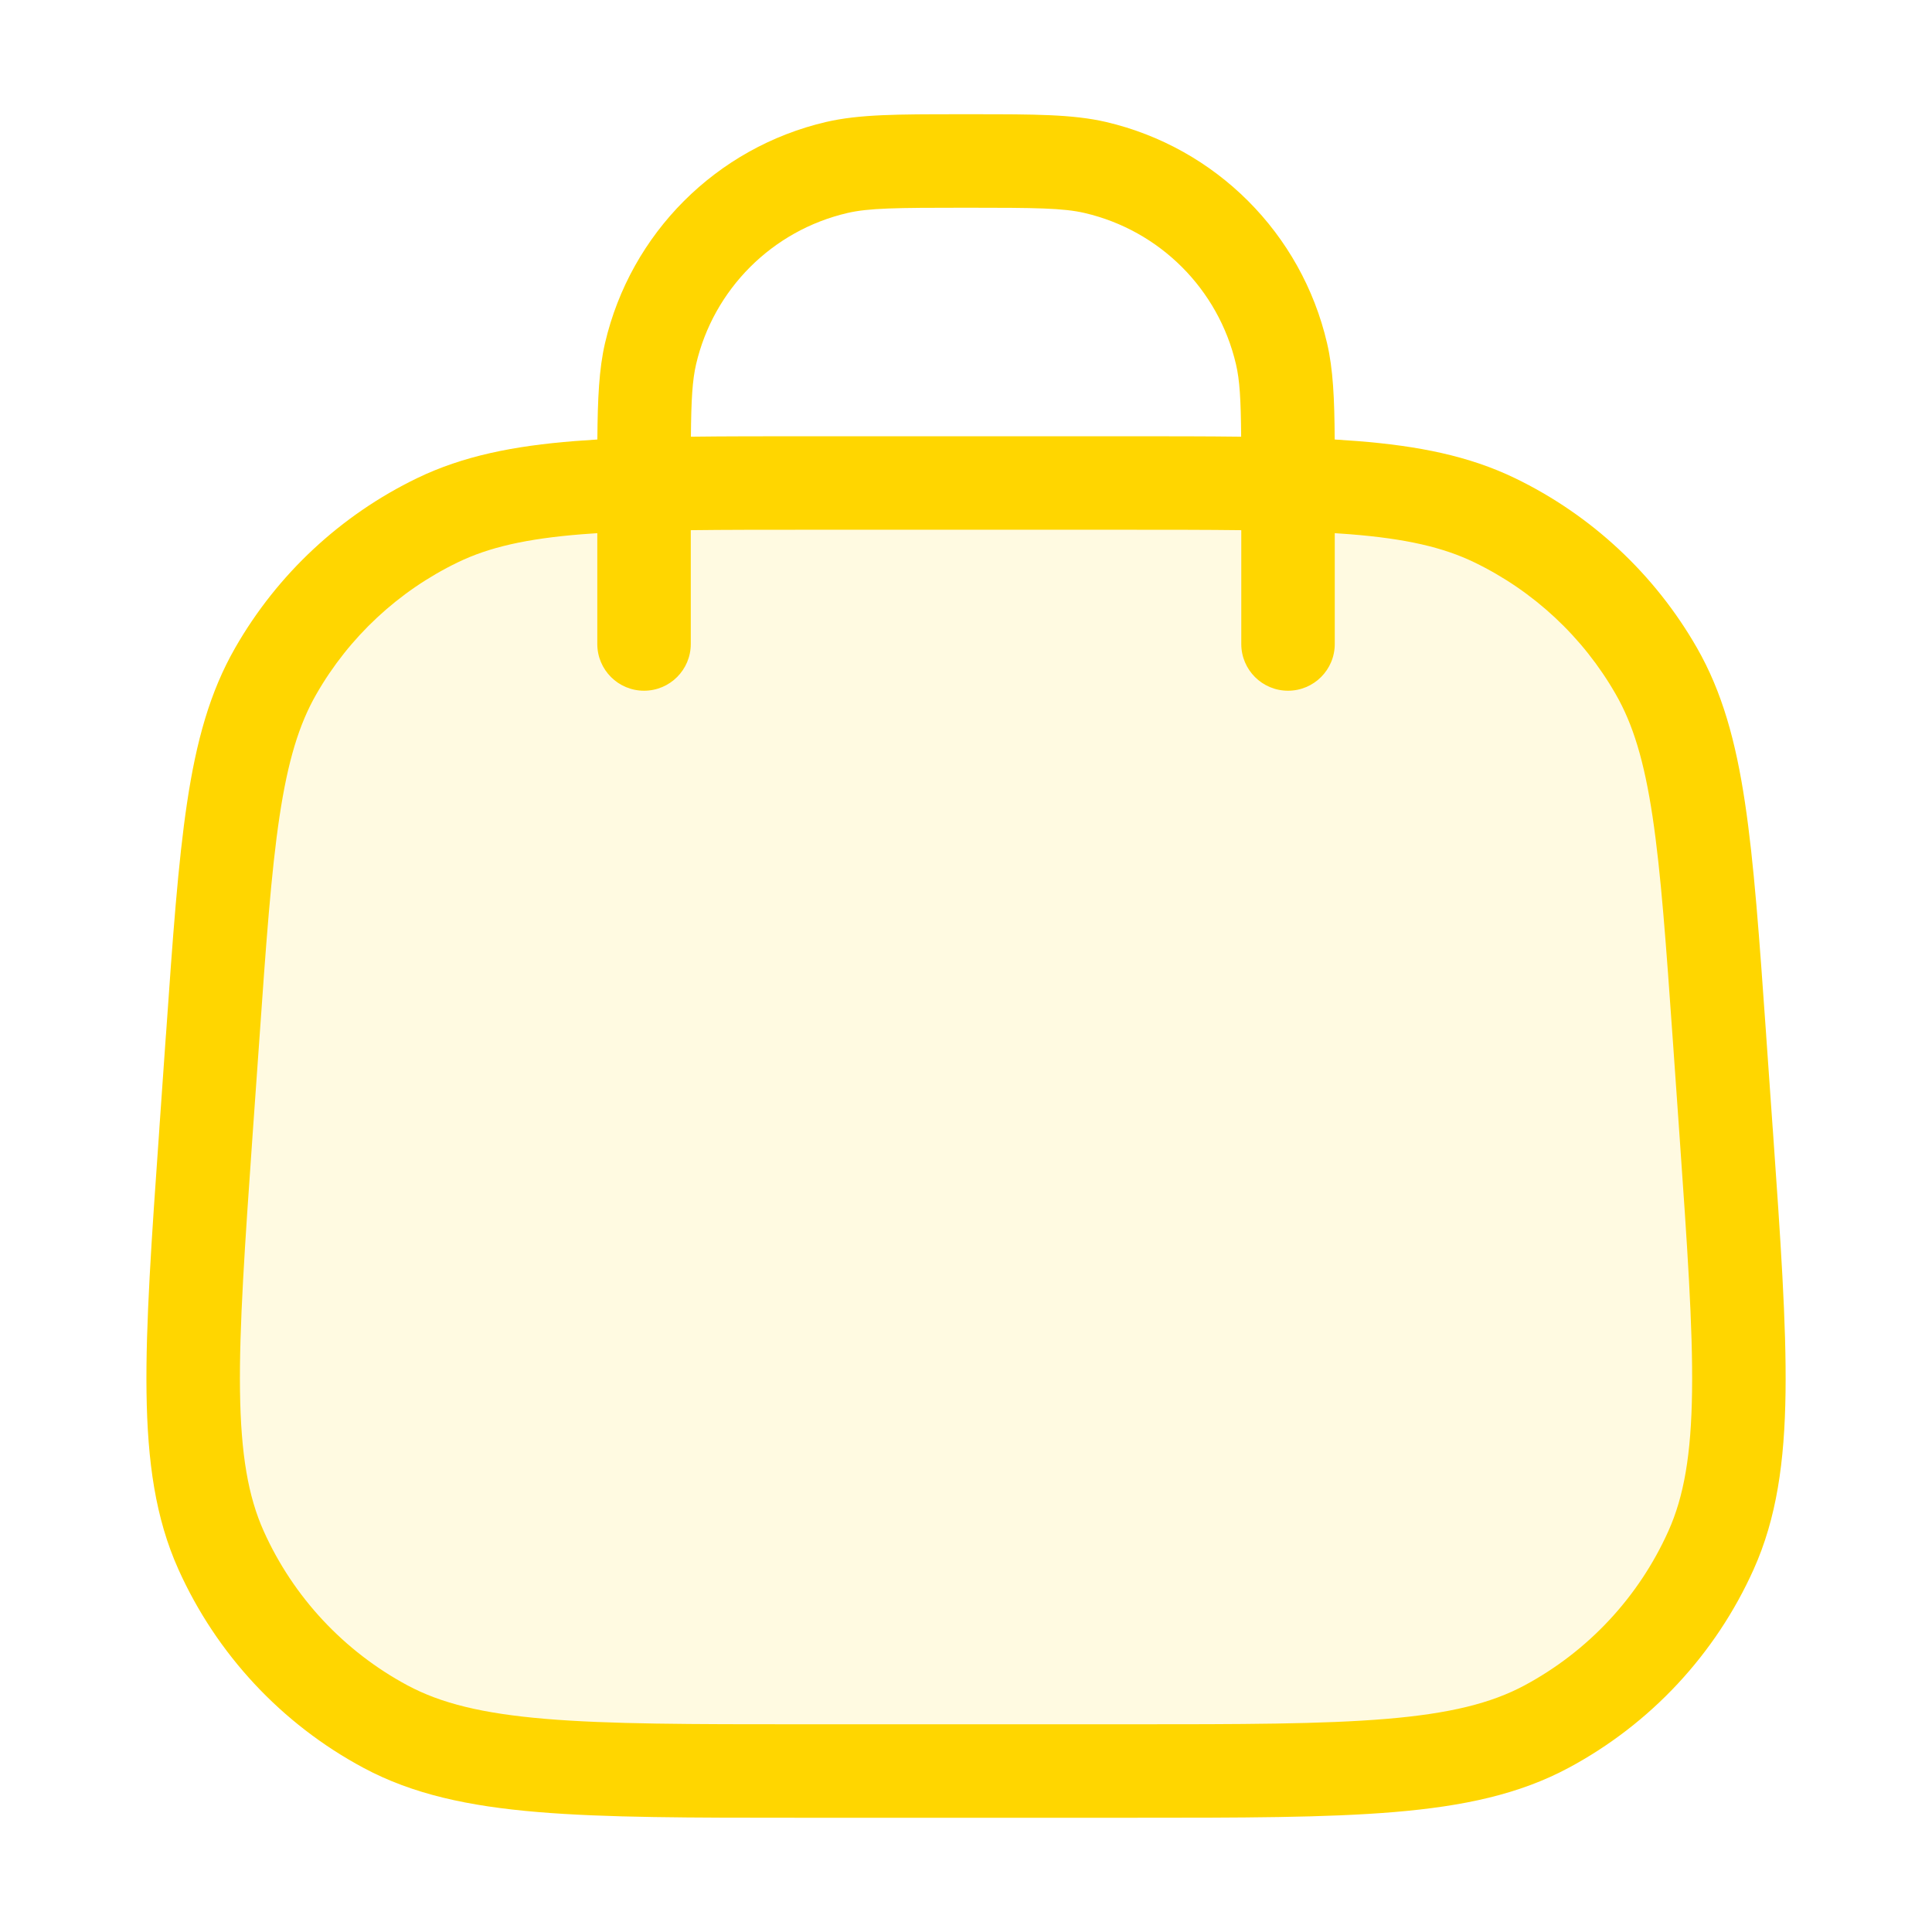
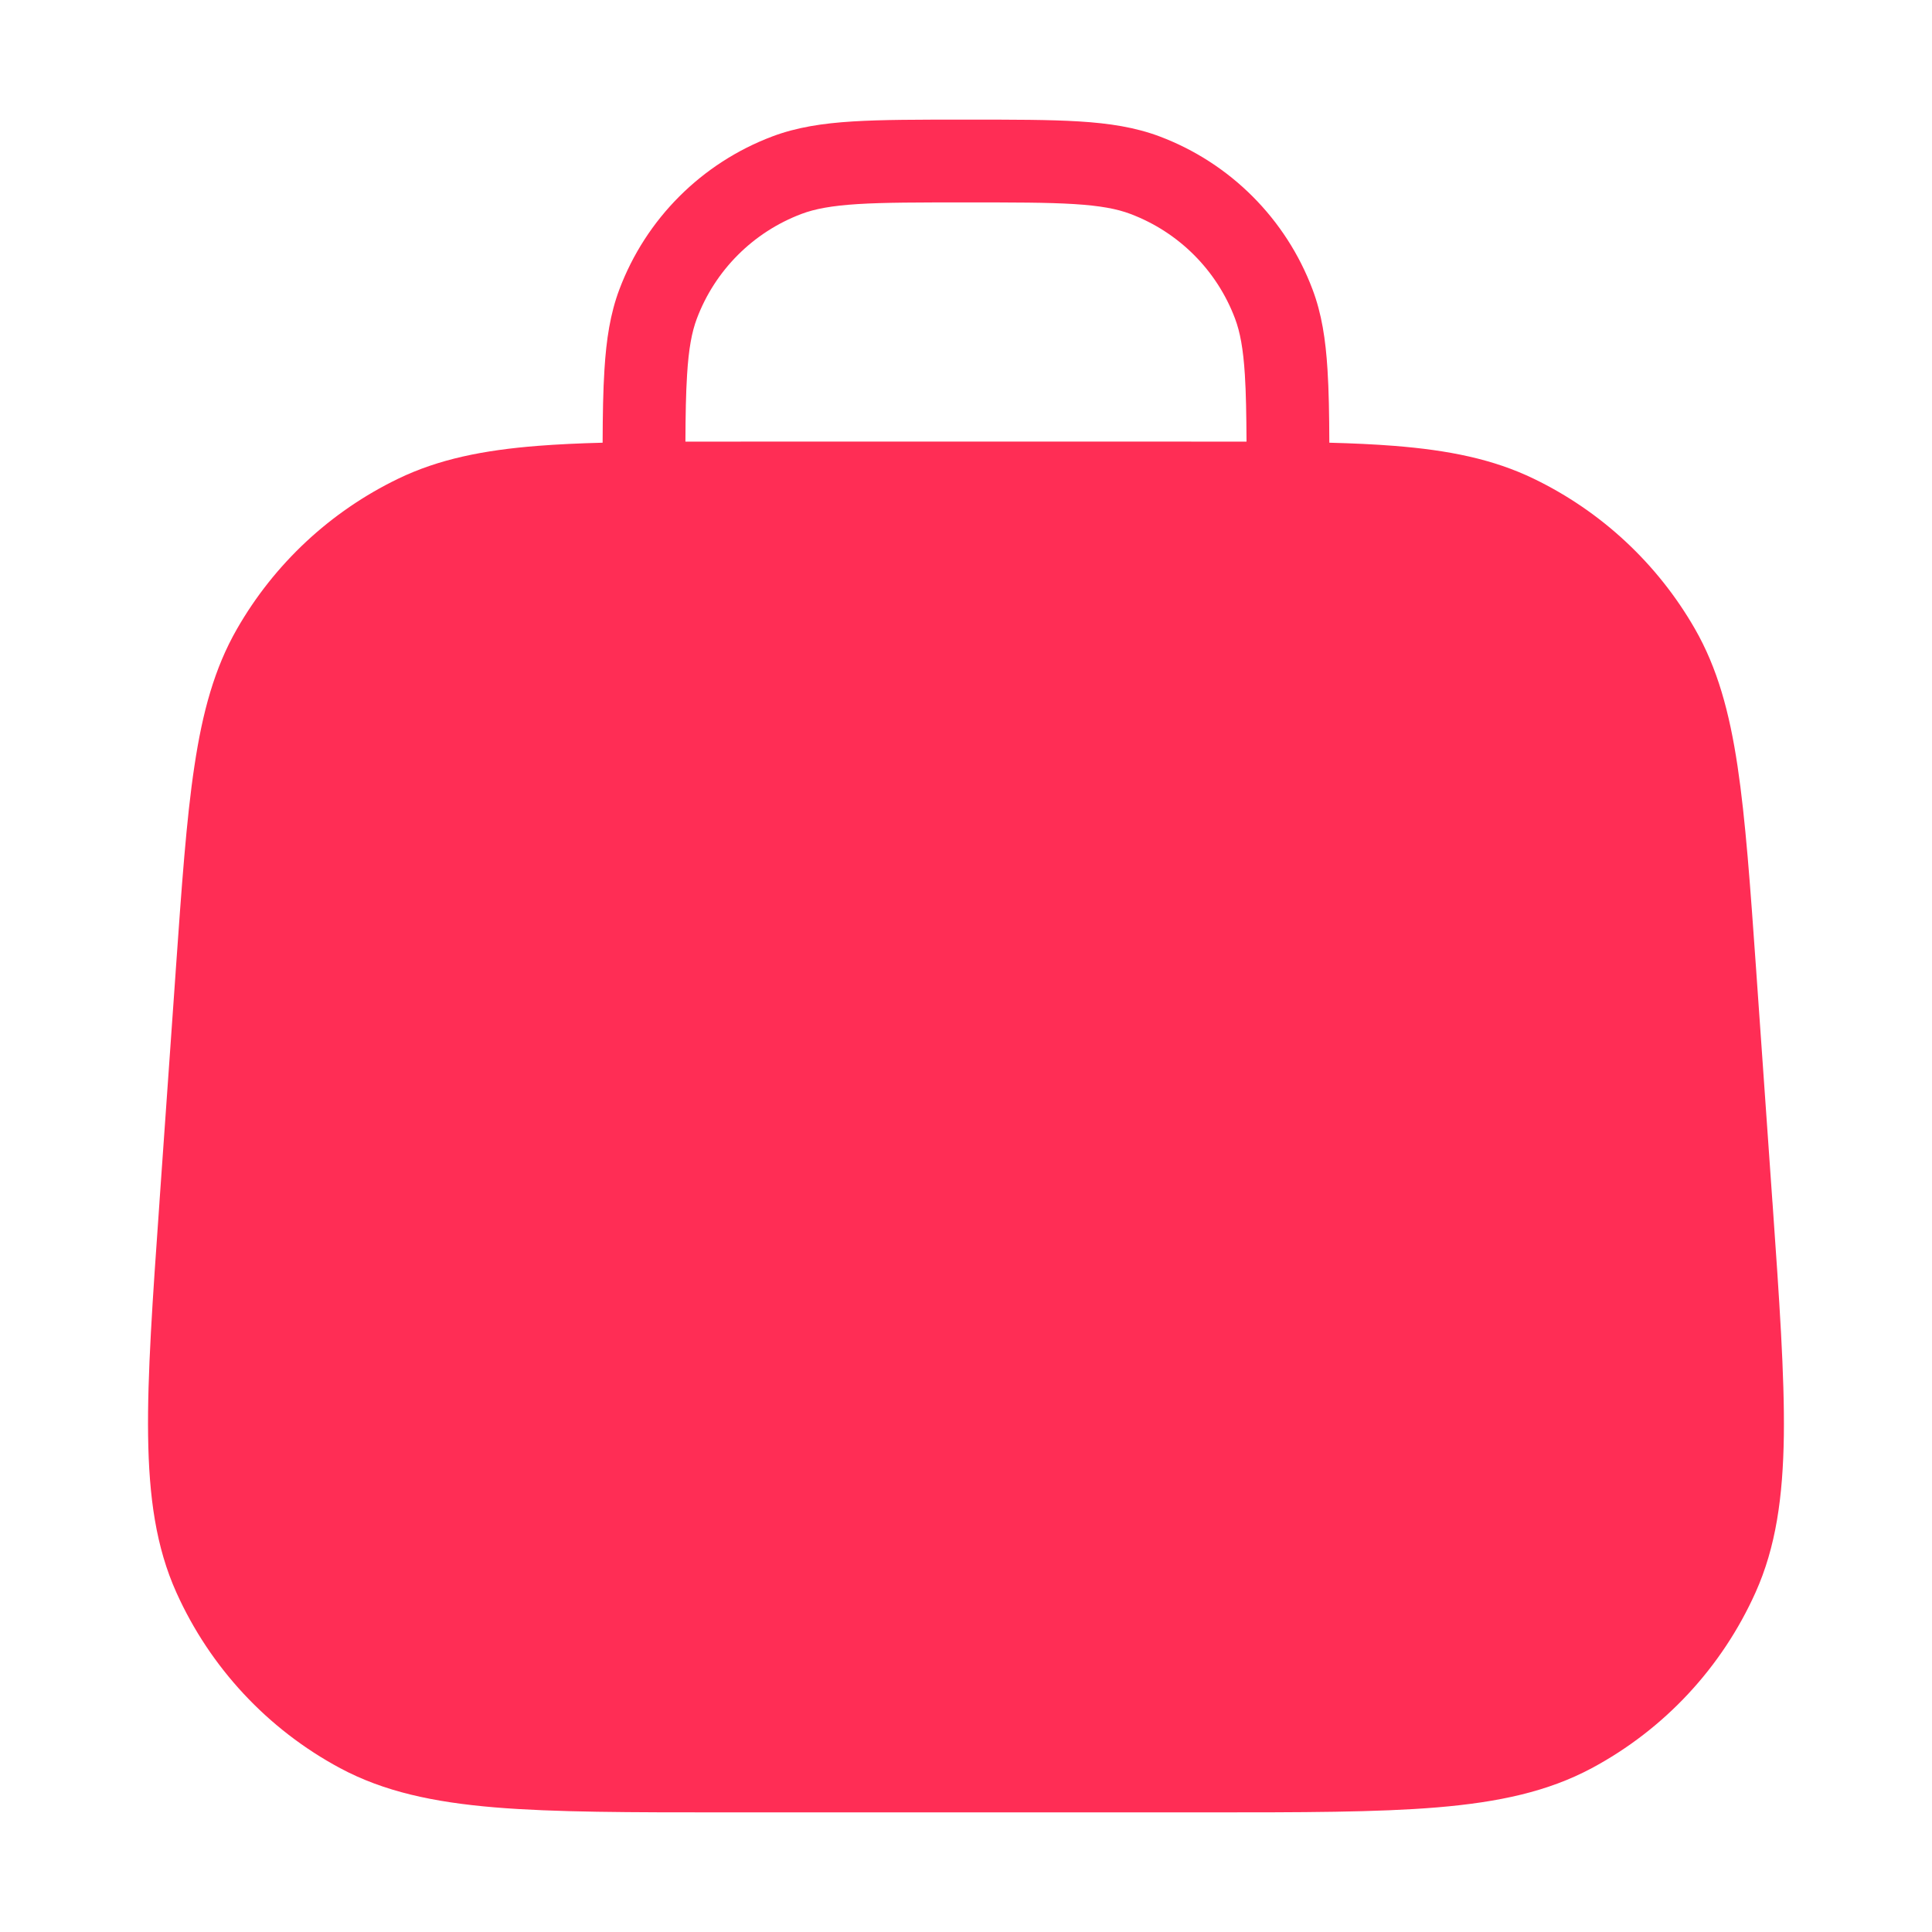
- <svg xmlns="http://www.w3.org/2000/svg" width="31" height="31" viewBox="0 0 31 31" fill="none">
-   <path opacity="0.12" d="M3.409 16.677C3.631 13.531 3.741 11.959 4.424 10.767C5.026 9.717 5.93 8.874 7.019 8.348C8.256 7.75 9.833 7.75 12.986 7.75H18.015C21.169 7.75 22.745 7.75 23.982 8.348C25.071 8.874 25.976 9.717 26.577 10.767C27.26 11.959 27.371 13.531 27.592 16.677L27.695 18.143C27.946 21.714 28.072 23.5 27.454 24.875C26.911 26.083 25.984 27.078 24.817 27.704C23.488 28.417 21.698 28.417 18.119 28.417H12.883C9.303 28.417 7.513 28.417 6.185 27.704C5.017 27.078 4.09 26.083 3.547 24.875C2.93 23.5 3.055 21.714 3.306 18.143L3.409 16.677Z" fill="#FFD600" />
-   <path fill-rule="evenodd" clip-rule="evenodd" d="M15.501 1.833L15.389 1.833C14.412 1.833 13.789 1.833 13.255 1.957C11.494 2.368 10.119 3.743 9.708 5.505C9.611 5.923 9.59 6.396 9.585 7.052C9.461 7.06 9.341 7.068 9.225 7.077C8.236 7.155 7.429 7.317 6.693 7.672C5.468 8.265 4.45 9.213 3.774 10.394C3.367 11.103 3.149 11.897 3.002 12.878C2.857 13.842 2.772 15.046 2.664 16.591L2.661 16.624L2.558 18.091L2.556 18.126C2.432 19.881 2.336 21.246 2.351 22.343C2.366 23.454 2.494 24.361 2.863 25.182C3.474 26.541 4.517 27.661 5.83 28.365C6.623 28.791 7.519 28.982 8.627 29.075C9.719 29.167 11.087 29.167 12.847 29.167H12.848H12.883H18.119H18.154H18.154C19.914 29.167 21.282 29.167 22.375 29.075C23.482 28.982 24.378 28.791 25.171 28.365C26.484 27.661 27.528 26.541 28.138 25.182C28.507 24.361 28.635 23.454 28.65 22.343C28.665 21.246 28.569 19.881 28.446 18.126L28.443 18.091L28.34 16.624L28.338 16.591L28.338 16.591C28.229 15.046 28.144 13.842 27.999 12.878C27.852 11.897 27.634 11.103 27.228 10.394C26.551 9.213 25.534 8.265 24.308 7.672C23.572 7.317 22.765 7.155 21.776 7.077C21.66 7.068 21.54 7.06 21.416 7.052C21.412 6.396 21.391 5.923 21.293 5.505C20.883 3.743 19.507 2.368 17.746 1.957C17.212 1.833 16.59 1.833 15.612 1.833L15.501 1.833ZM19.917 8.507V10.333C19.917 10.748 20.253 11.083 20.667 11.083C21.081 11.083 21.417 10.748 21.417 10.333V8.555C21.499 8.56 21.58 8.566 21.658 8.572C22.555 8.643 23.155 8.781 23.656 9.023C24.609 9.484 25.4 10.221 25.926 11.14C26.203 11.622 26.382 12.211 26.516 13.101C26.651 14 26.732 15.145 26.844 16.729L26.947 18.196C27.073 19.994 27.164 21.296 27.15 22.322C27.137 23.34 27.019 24.013 26.77 24.567C26.295 25.625 25.483 26.495 24.462 27.043C23.927 27.33 23.263 27.495 22.249 27.58C21.227 27.666 19.921 27.667 18.119 27.667H12.883C11.08 27.667 9.775 27.666 8.752 27.58C7.738 27.495 7.075 27.33 6.539 27.043C5.518 26.495 4.706 25.625 4.231 24.567C3.983 24.013 3.865 23.34 3.851 22.322C3.837 21.296 3.928 19.994 4.054 18.196L4.158 16.729C4.269 15.145 4.35 14 4.485 13.101C4.619 12.211 4.798 11.622 5.075 11.14C5.601 10.221 6.393 9.484 7.346 9.023C7.846 8.781 8.446 8.643 9.343 8.572C9.422 8.566 9.502 8.56 9.584 8.555V10.333C9.584 10.748 9.92 11.083 10.334 11.083C10.748 11.083 11.084 10.748 11.084 10.333V8.507C11.64 8.5 12.268 8.5 12.986 8.5H18.015C18.733 8.5 19.361 8.5 19.917 8.507ZM19.915 7.007C19.91 6.405 19.892 6.1 19.832 5.845C19.551 4.64 18.61 3.699 17.405 3.418C17.062 3.338 16.627 3.333 15.501 3.333C14.374 3.333 13.939 3.338 13.596 3.418C12.391 3.699 11.45 4.64 11.169 5.845C11.11 6.1 11.091 6.405 11.086 7.007C11.648 7 12.267 7 12.953 7H12.986H18.015H18.048C18.735 7 19.354 7 19.915 7.007Z" fill="#FFD600" />
+ <svg xmlns="http://www.w3.org/2000/svg" width="35" height="35" viewBox="0 0 35 35" fill="none">
+   <path fill-rule="evenodd" clip-rule="evenodd" d="M17.474 2.167L17.499 2.167L17.524 2.167C18.357 2.167 19.017 2.167 19.552 2.2C20.099 2.234 20.566 2.306 21.006 2.471C22.286 2.953 23.296 3.963 23.778 5.244C23.944 5.683 24.015 6.15 24.049 6.697C24.073 7.072 24.08 7.507 24.082 8.02C24.508 8.031 24.897 8.049 25.254 8.077C26.243 8.155 27.05 8.317 27.786 8.673C29.011 9.265 30.029 10.213 30.706 11.394C31.112 12.103 31.33 12.897 31.477 13.878C31.622 14.842 31.707 16.047 31.816 17.592L31.818 17.624L32.108 21.758L32.111 21.793C32.234 23.548 32.33 24.913 32.316 26.009C32.3 27.121 32.172 28.028 31.803 28.849C31.193 30.208 30.15 31.328 28.836 32.032C28.043 32.457 27.148 32.649 26.04 32.742C24.948 32.833 23.579 32.833 21.819 32.833H21.819H21.784H13.215H13.18H13.179C11.419 32.833 10.051 32.833 8.959 32.742C7.851 32.649 6.955 32.457 6.162 32.032C4.849 31.328 3.806 30.208 3.195 28.849C2.826 28.028 2.698 27.121 2.683 26.009C2.668 24.913 2.764 23.548 2.888 21.793L2.89 21.758L3.181 17.624L3.183 17.592C3.292 16.047 3.376 14.842 3.522 13.878C3.669 12.897 3.886 12.103 4.293 11.394C4.97 10.213 5.987 9.265 7.212 8.673C7.949 8.317 8.756 8.155 9.744 8.077C10.102 8.049 10.491 8.031 10.917 8.02C10.919 7.507 10.926 7.072 10.95 6.697C10.984 6.15 11.055 5.683 11.22 5.244C11.702 3.963 12.713 2.953 13.993 2.471C14.432 2.306 14.9 2.234 15.447 2.2C15.982 2.167 16.642 2.167 17.474 2.167ZM22.582 8.001C22.248 8 21.897 8 21.526 8H21.493H13.505H13.473C13.102 8 12.75 8 12.417 8.001C12.419 7.512 12.426 7.121 12.447 6.791C12.476 6.314 12.533 6.014 12.624 5.772C12.954 4.896 13.645 4.205 14.521 3.875C14.763 3.784 15.063 3.727 15.54 3.697C16.023 3.667 16.636 3.667 17.499 3.667C18.362 3.667 18.975 3.667 19.459 3.697C19.936 3.727 20.236 3.784 20.477 3.875C21.353 4.205 22.045 4.896 22.374 5.772C22.465 6.014 22.522 6.314 22.552 6.791C22.573 7.121 22.579 7.512 22.582 8.001Z" fill="#FF2D55" />
</svg>
